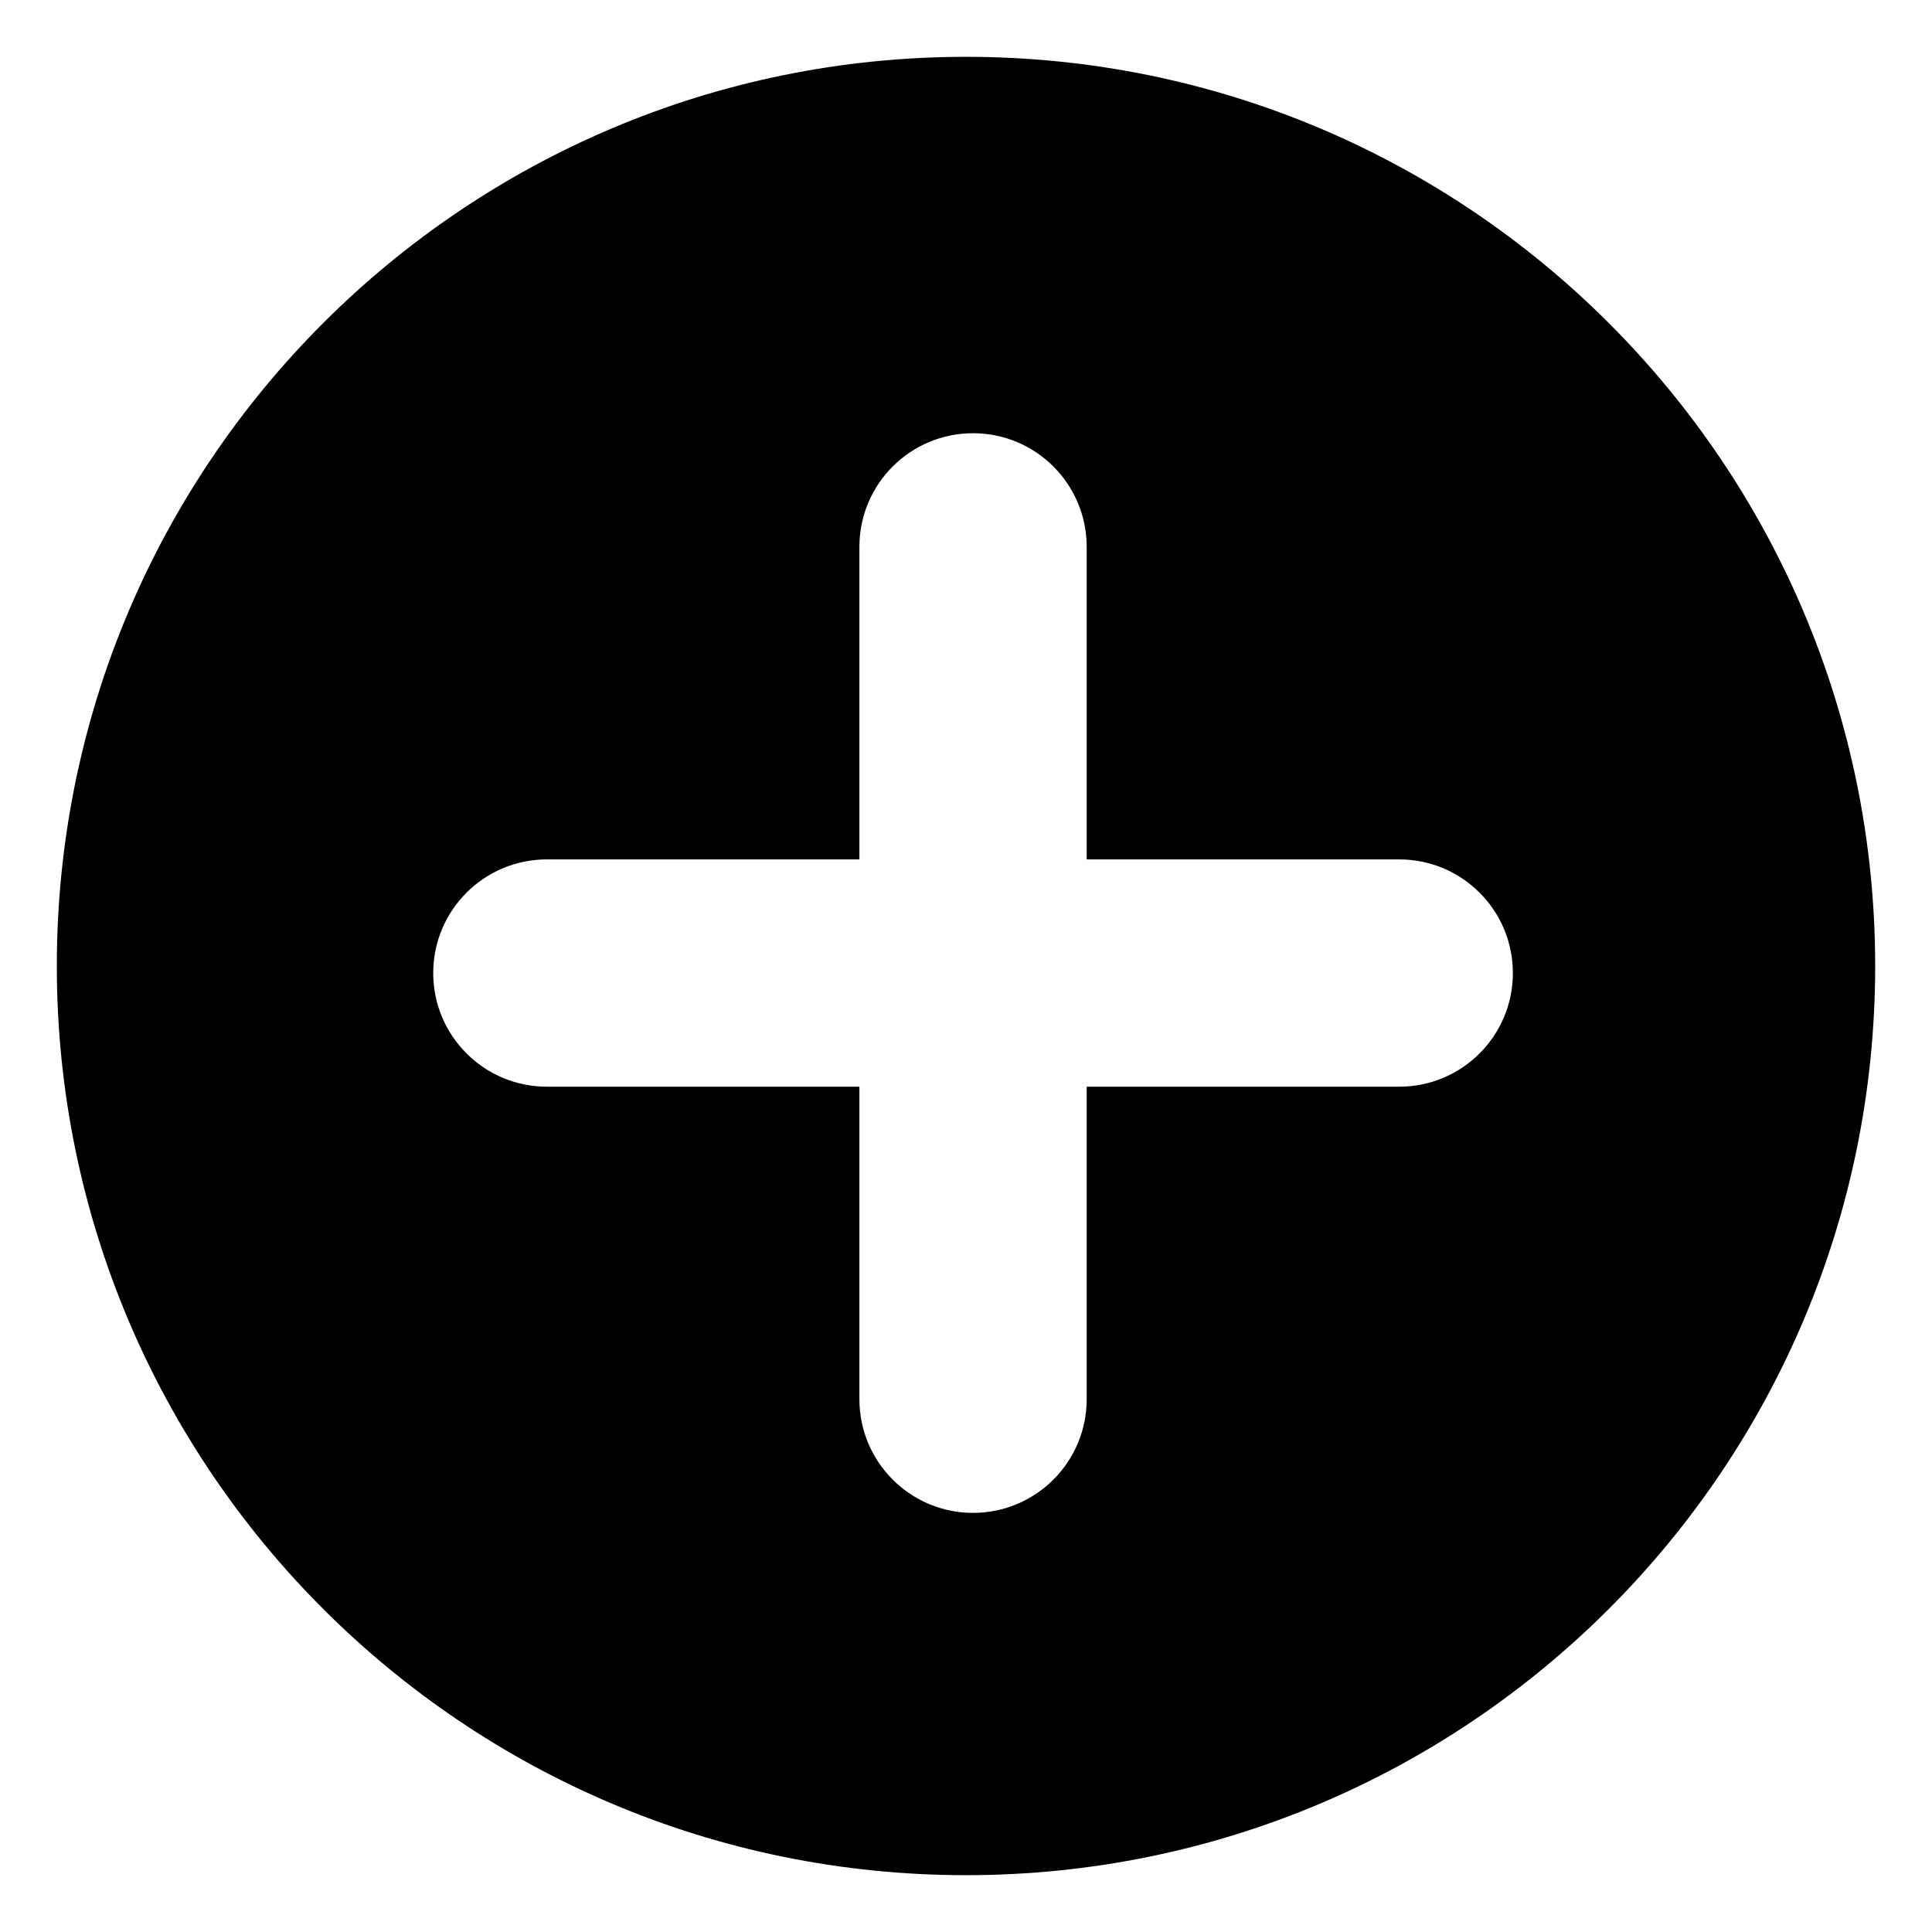
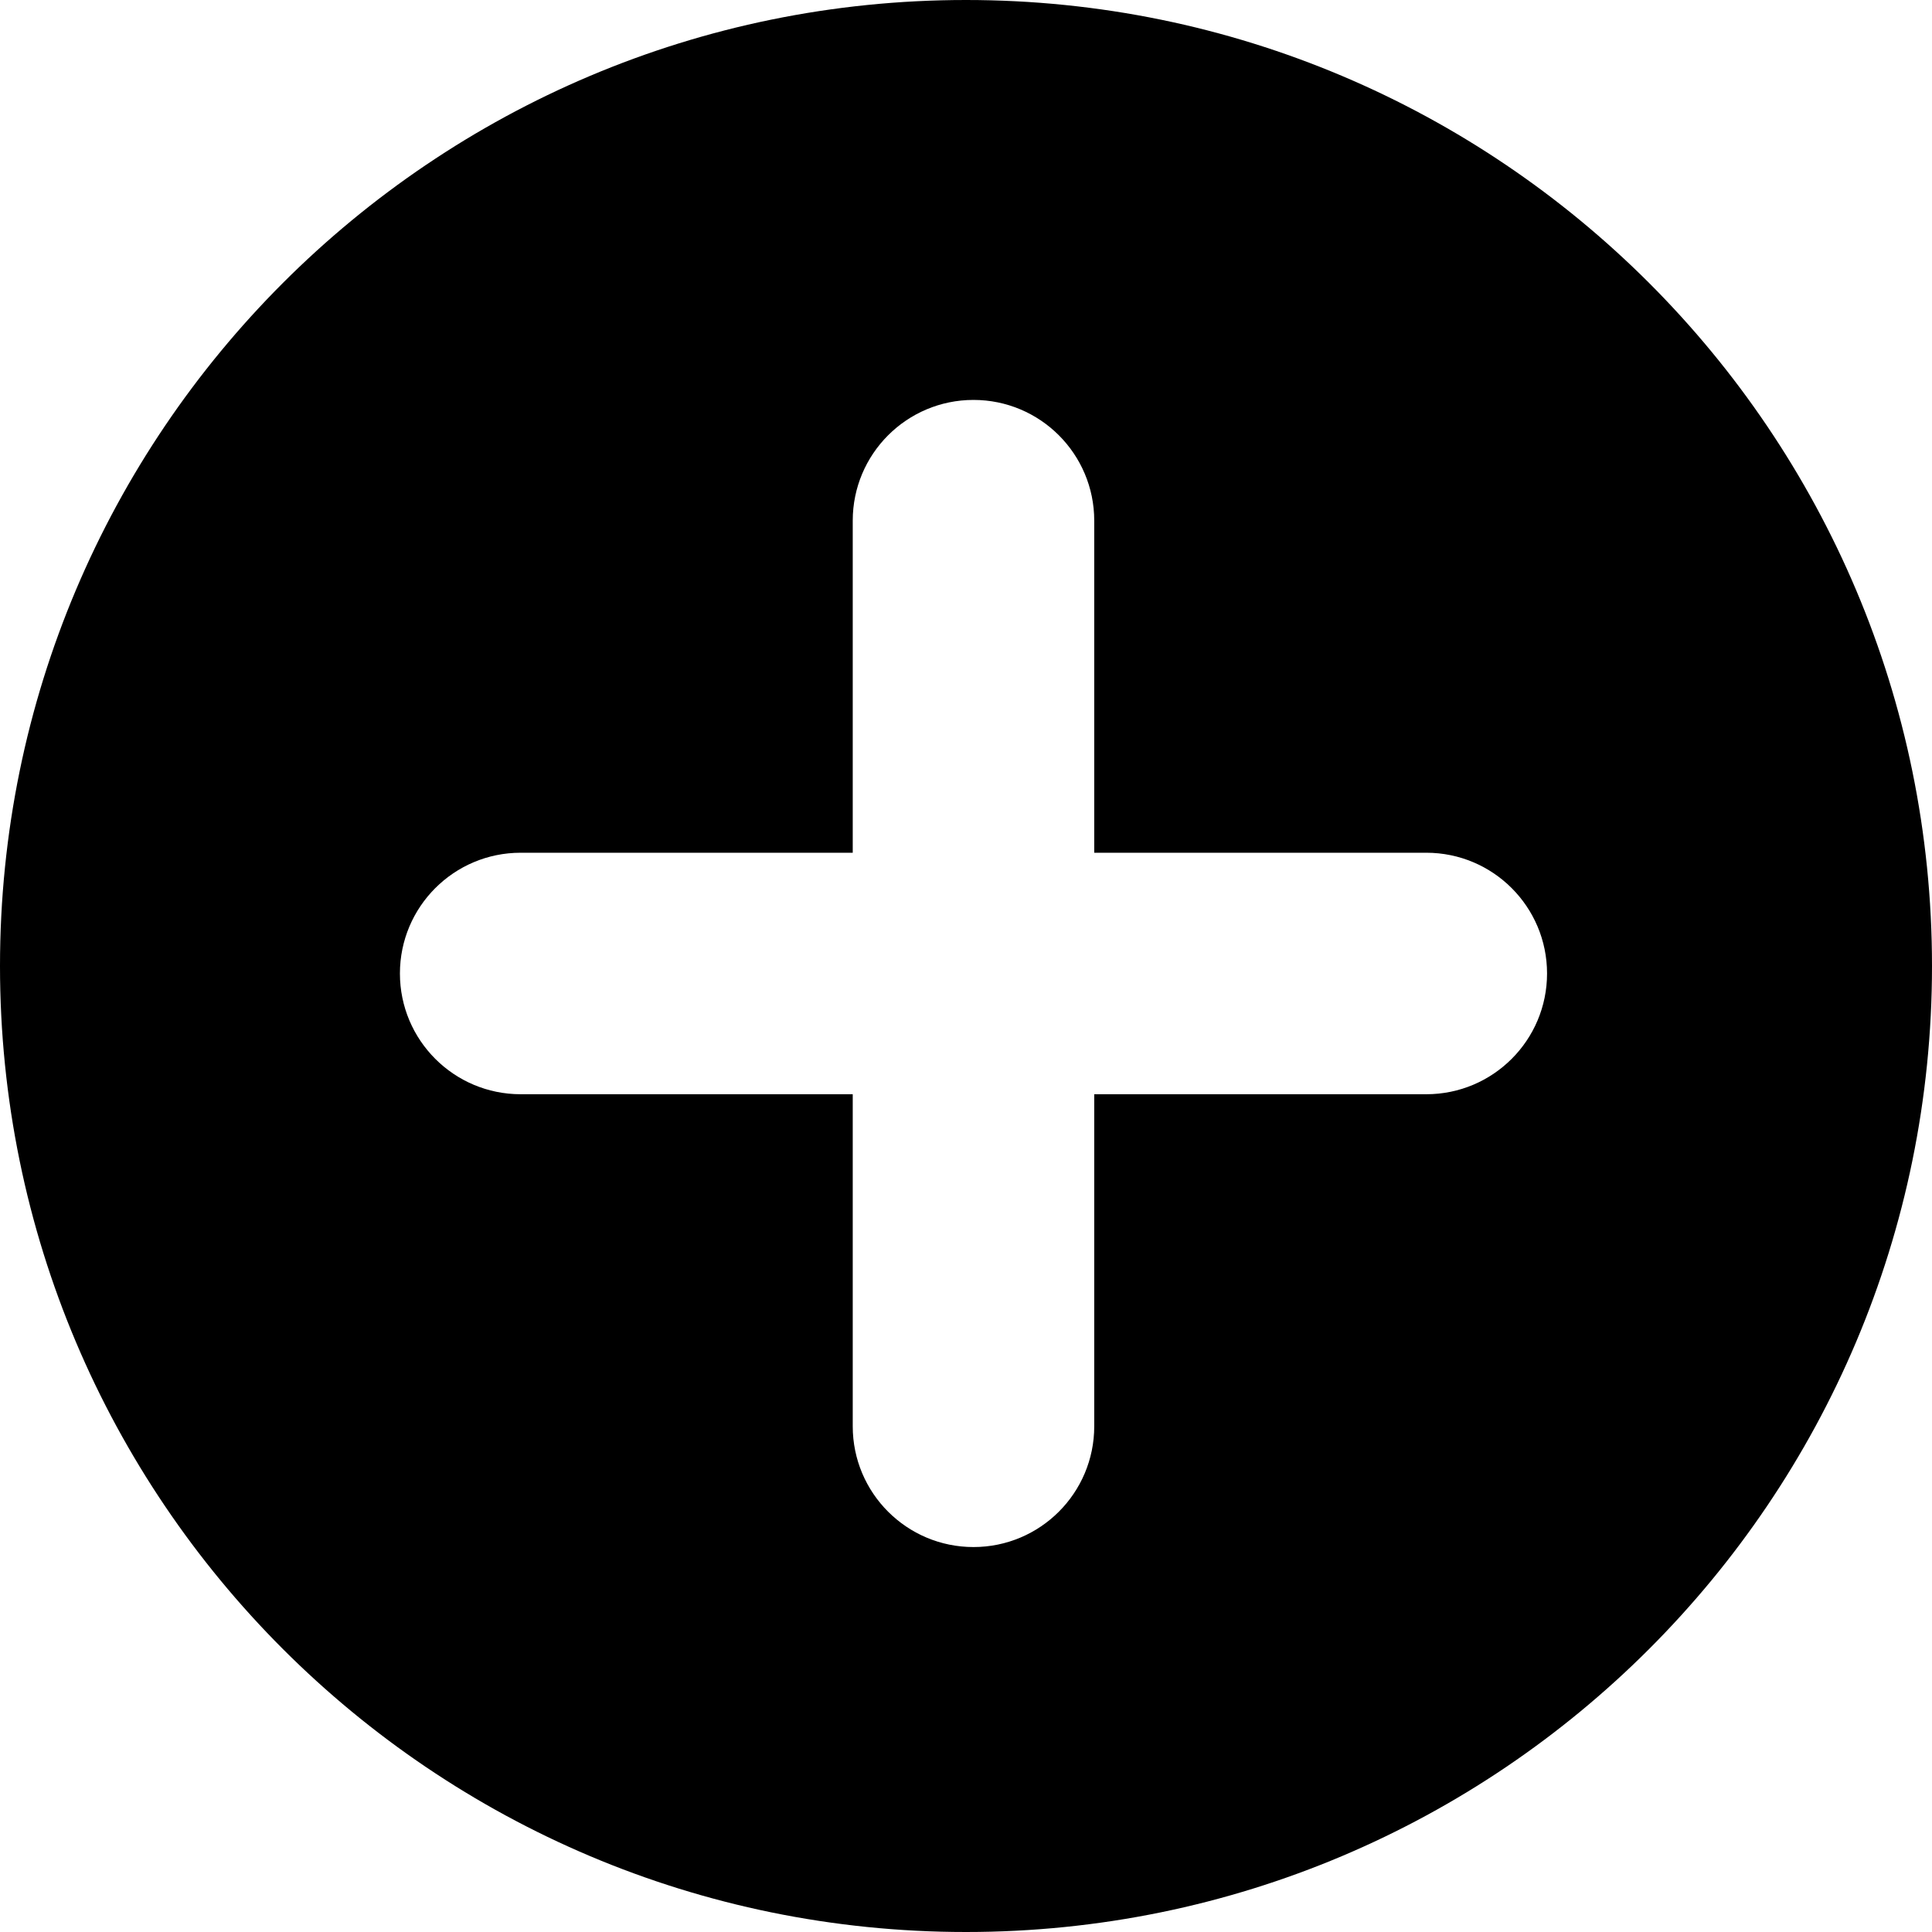
- <svg xmlns="http://www.w3.org/2000/svg" viewBox="0 0 17 16" class="svg octicon-feed-plus" width="16" height="16" aria-hidden="true">
-   <path d="M8.5 0a8 8 0 1 1 0 16 8 8 0 0 1 0-16Zm1.062 4.312a1 1 0 1 0-2 0v2.75h-2.75a1 1 0 0 0 0 2h2.75v2.75a1 1 0 1 0 2 0v-2.75h2.75a1 1 0 1 0 0-2h-2.75Z" />
+ <svg xmlns="http://www.w3.org/2000/svg" viewBox="0 0 16 16" class="svg octicon-feed-plus" width="16" height="16" aria-hidden="true">
+   <path d="M8 0a8 8 0 1 1 0 16A8 8 0 0 1 8 0Zm1.062 4.312a1 1 0 1 0-2 0v2.75h-2.75a1 1 0 0 0 0 2h2.75v2.75a1 1 0 1 0 2 0v-2.75h2.75a1 1 0 1 0 0-2h-2.75Z" />
</svg>
